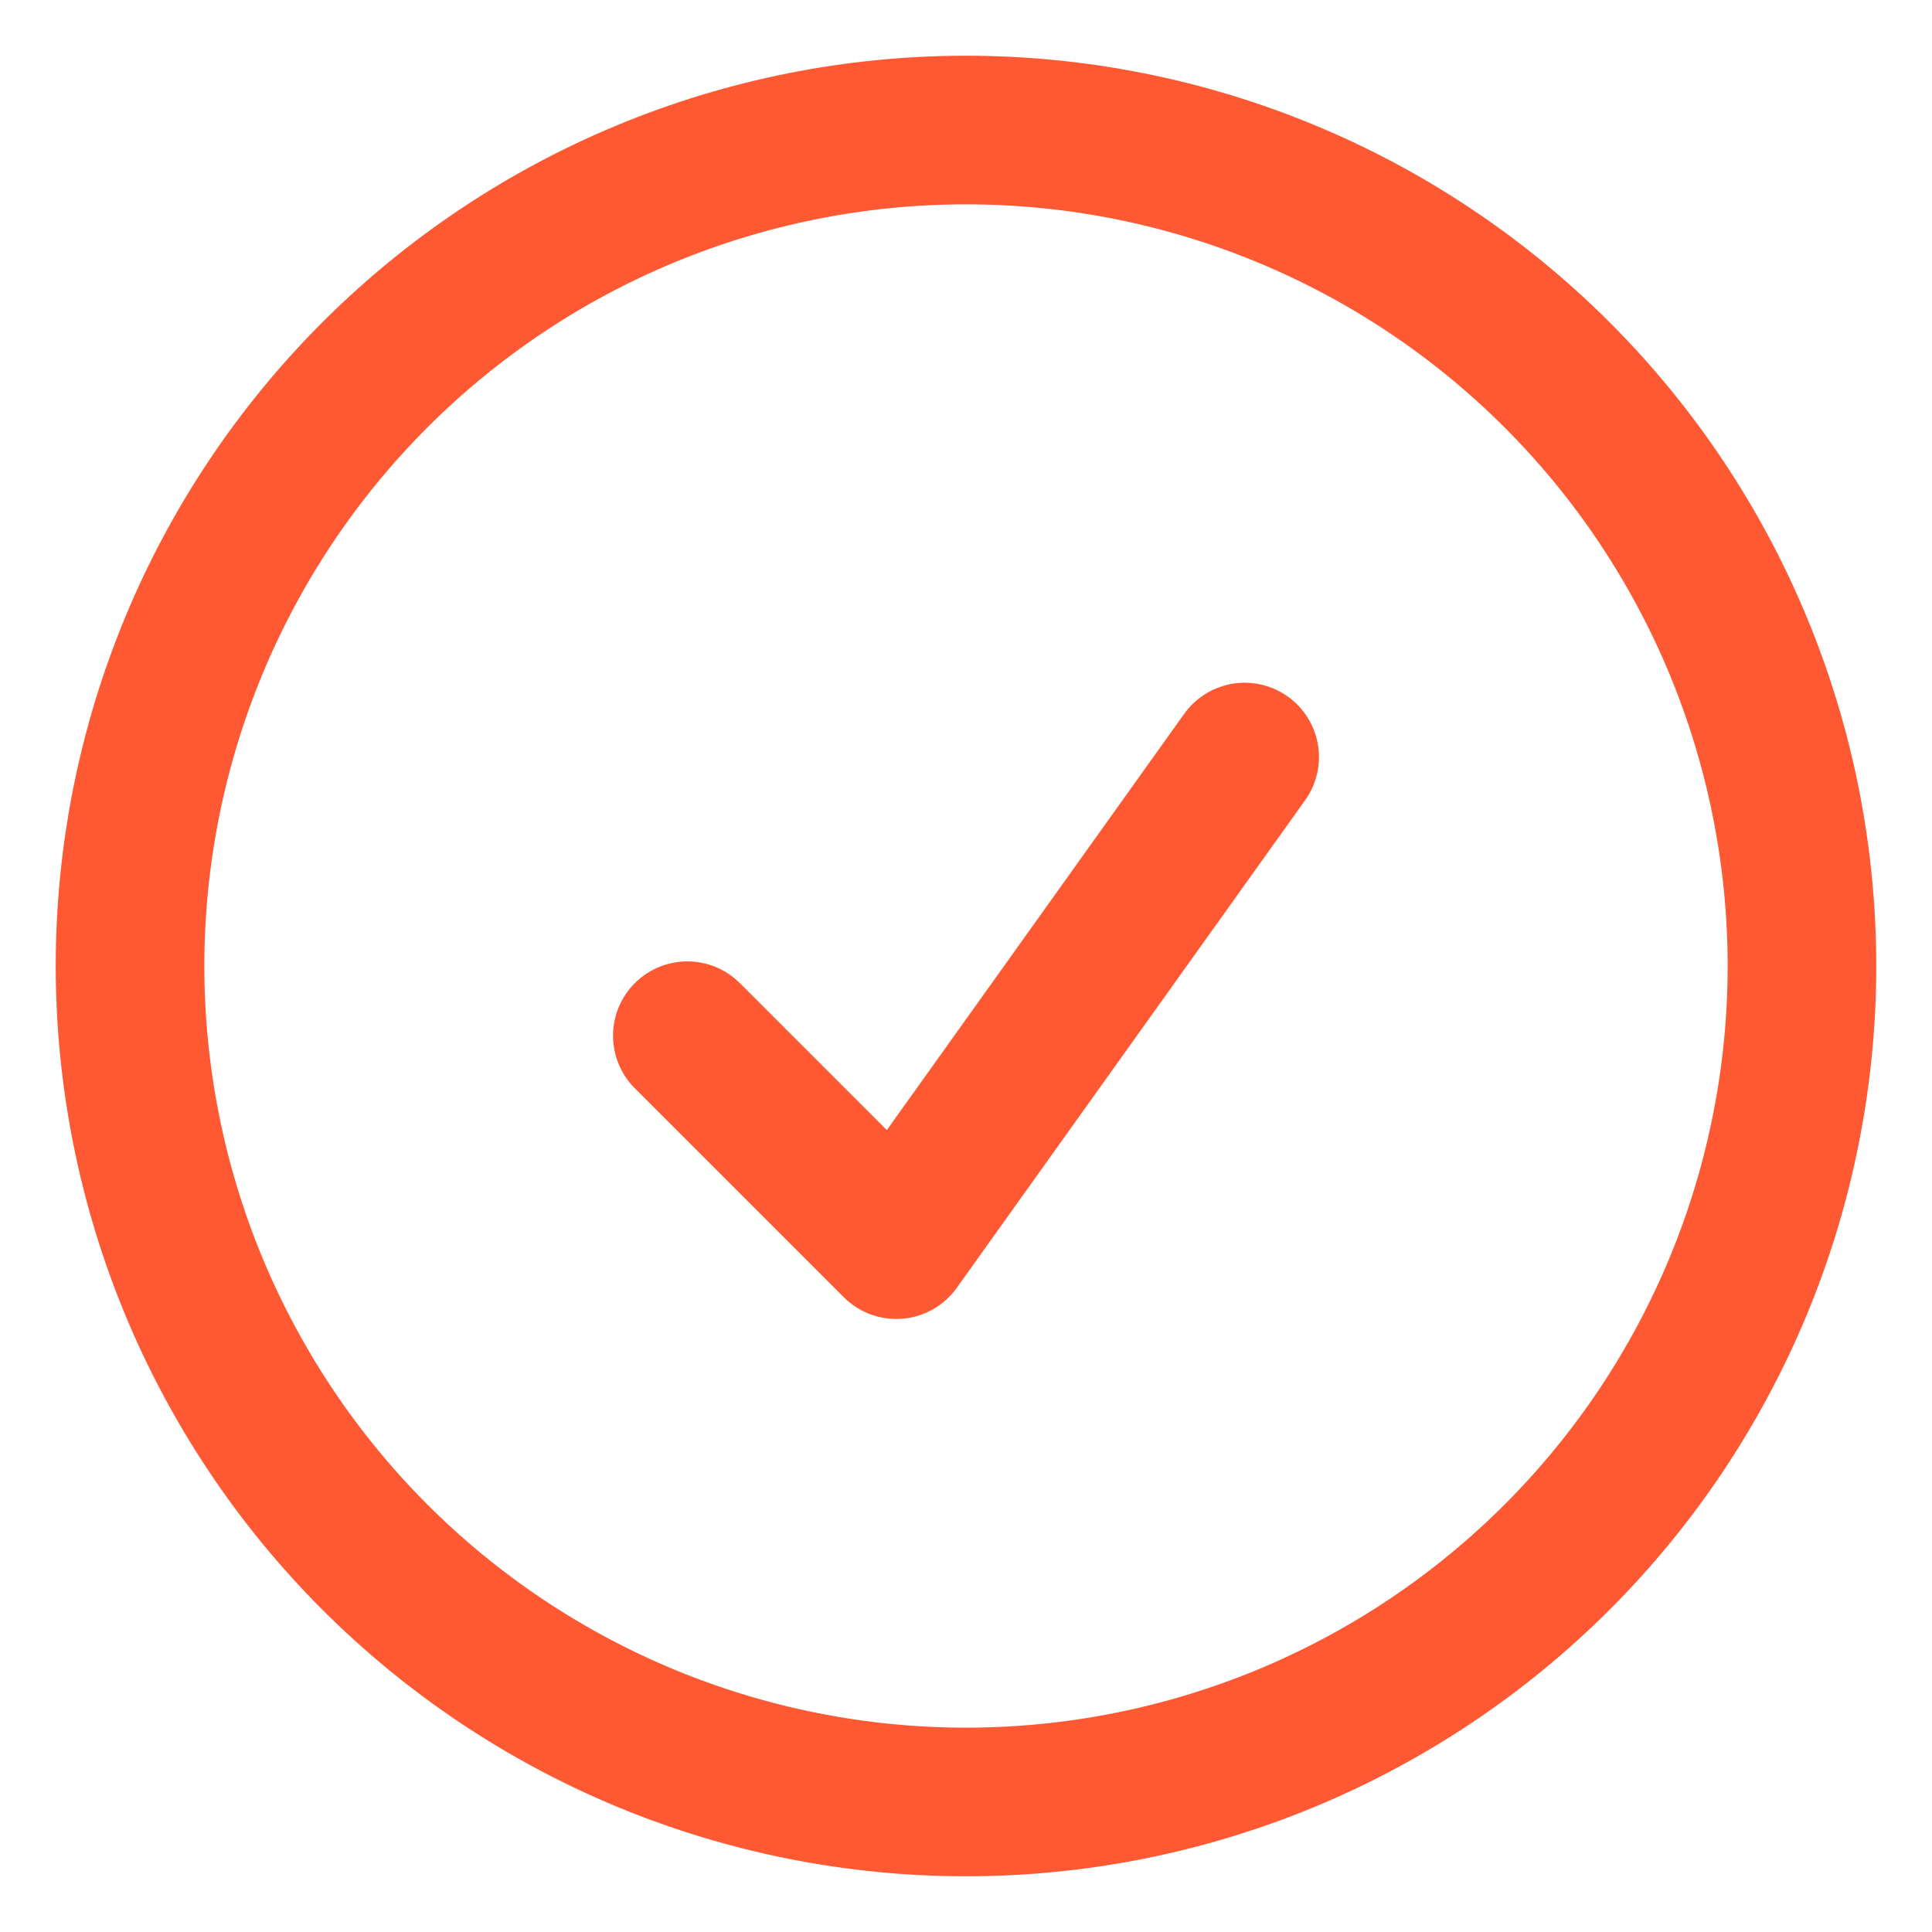
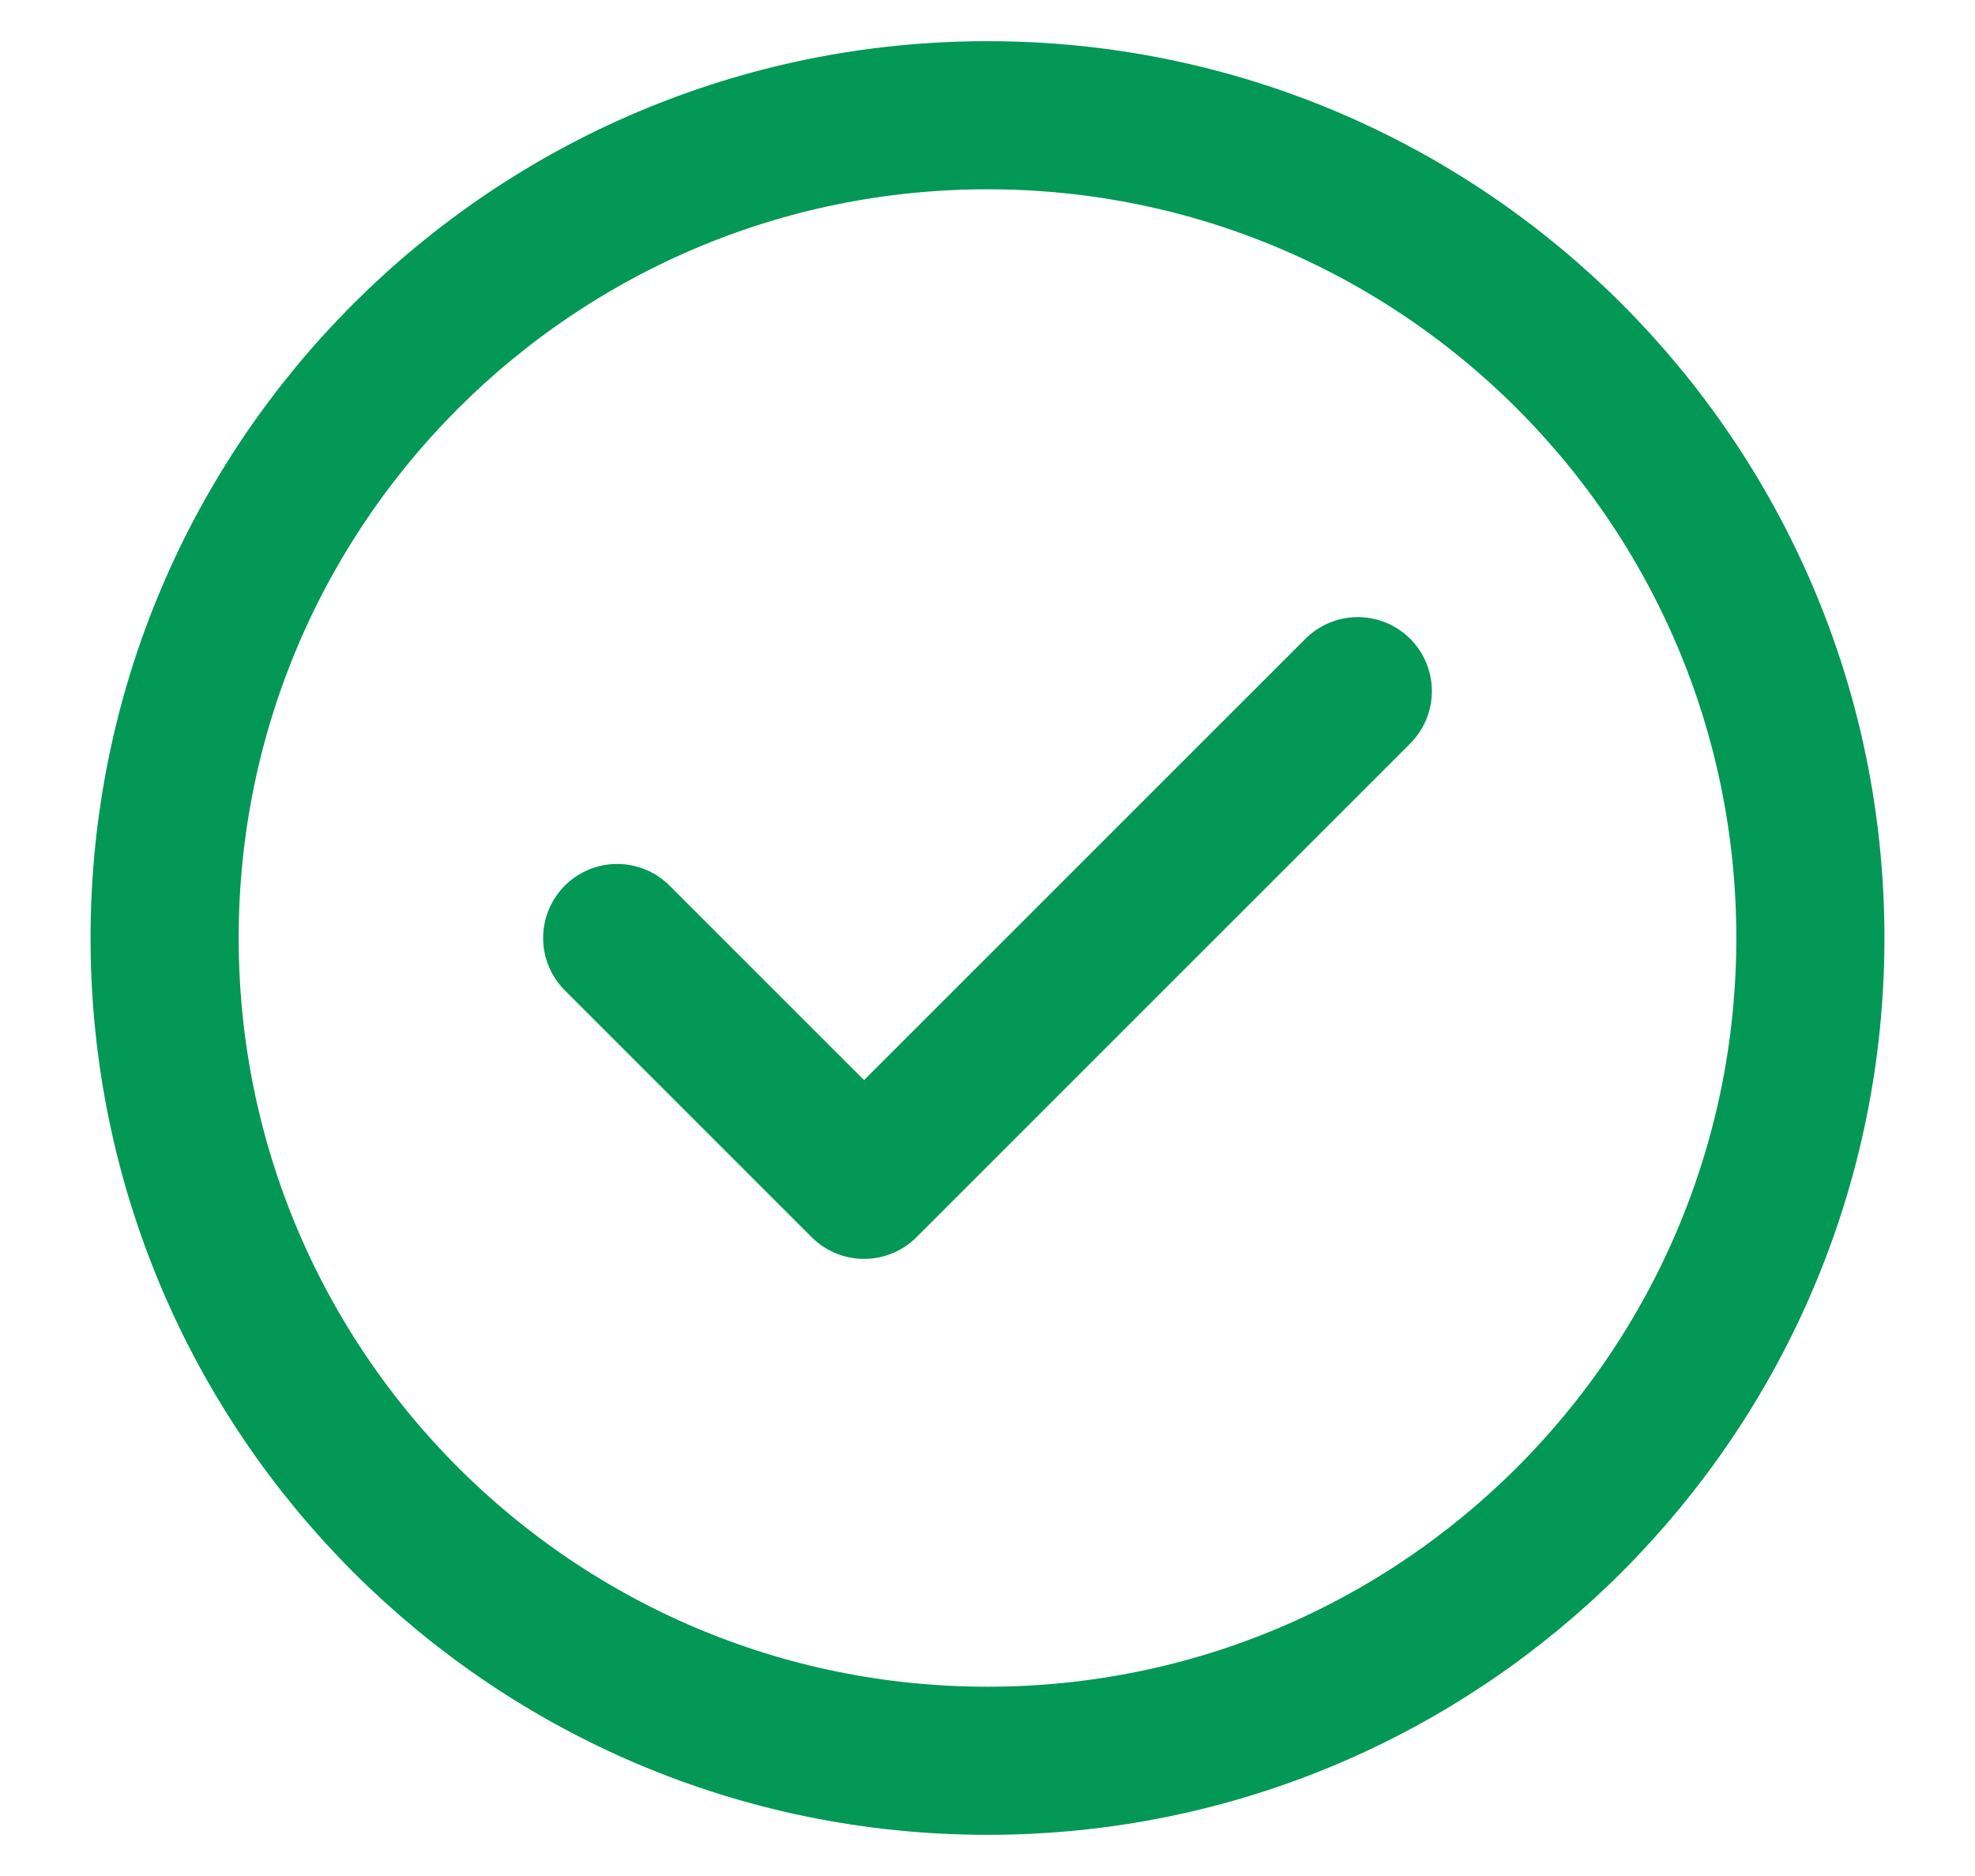
- <svg xmlns="http://www.w3.org/2000/svg" width="26" height="26" viewBox="0 0 26 26" fill="none">
-   <path d="M9.25 13.938L12.062 16.75L16.75 10.188M24.25 13C24.25 14.477 23.959 15.94 23.394 17.305C22.828 18.67 22 19.91 20.955 20.955C19.91 22 18.67 22.828 17.305 23.394C15.94 23.959 14.477 24.25 13 24.25C11.523 24.25 10.06 23.959 8.695 23.394C7.33 22.828 6.09 22 5.045 20.955C4 19.91 3.172 18.67 2.606 17.305C2.041 15.94 1.75 14.477 1.75 13C1.75 10.016 2.935 7.155 5.045 5.045C7.155 2.935 10.016 1.75 13 1.75C15.984 1.75 18.845 2.935 20.955 5.045C23.065 7.155 24.25 10.016 24.25 13Z" stroke="#FE5933" stroke-width="2" stroke-linecap="round" stroke-linejoin="round" />
+ <svg xmlns="http://www.w3.org/2000/svg" width="20" height="19" viewBox="0 0 20 19" fill="none">
+   <path d="M6.25 9.5L8.75 12L13.75 7M18.333 9.5C18.333 14.102 14.602 17.833 10 17.833C5.398 17.833 1.667 14.102 1.667 9.5C1.667 4.898 5.398 1.167 10 1.167C14.602 1.167 18.333 4.898 18.333 9.5Z" stroke="#039855" stroke-width="1.5" stroke-linecap="round" stroke-linejoin="round" />
</svg>
